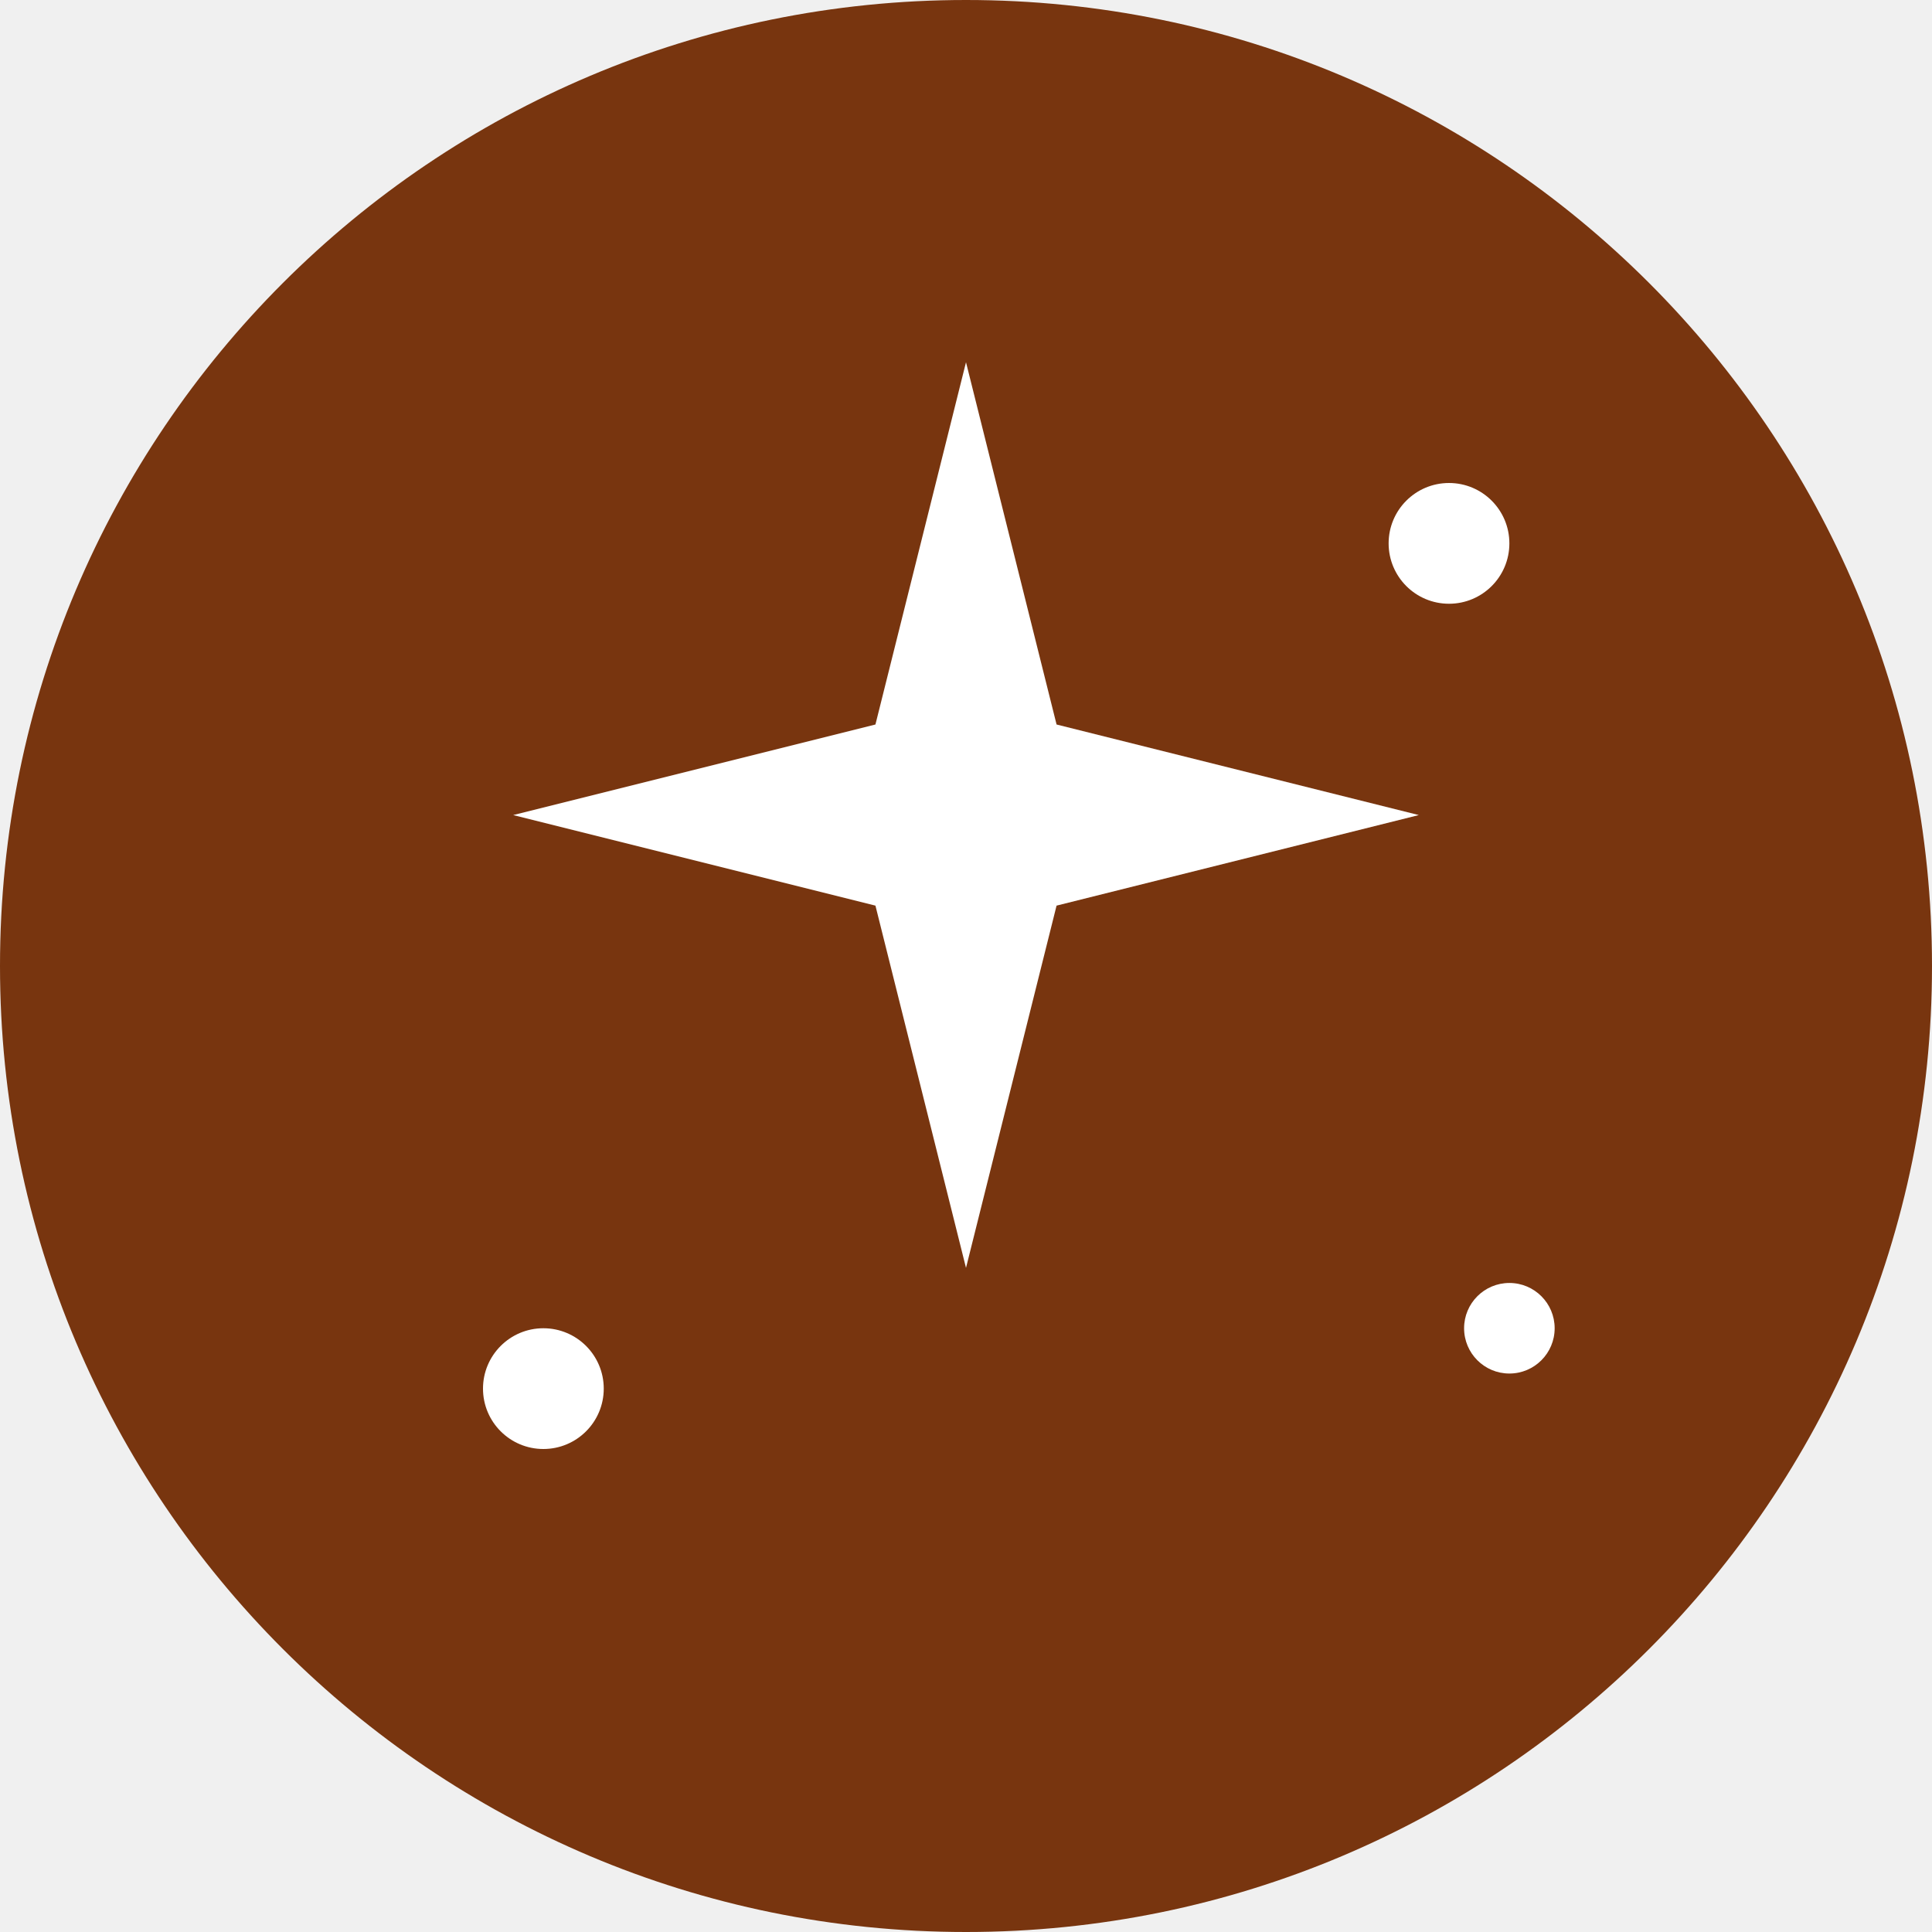
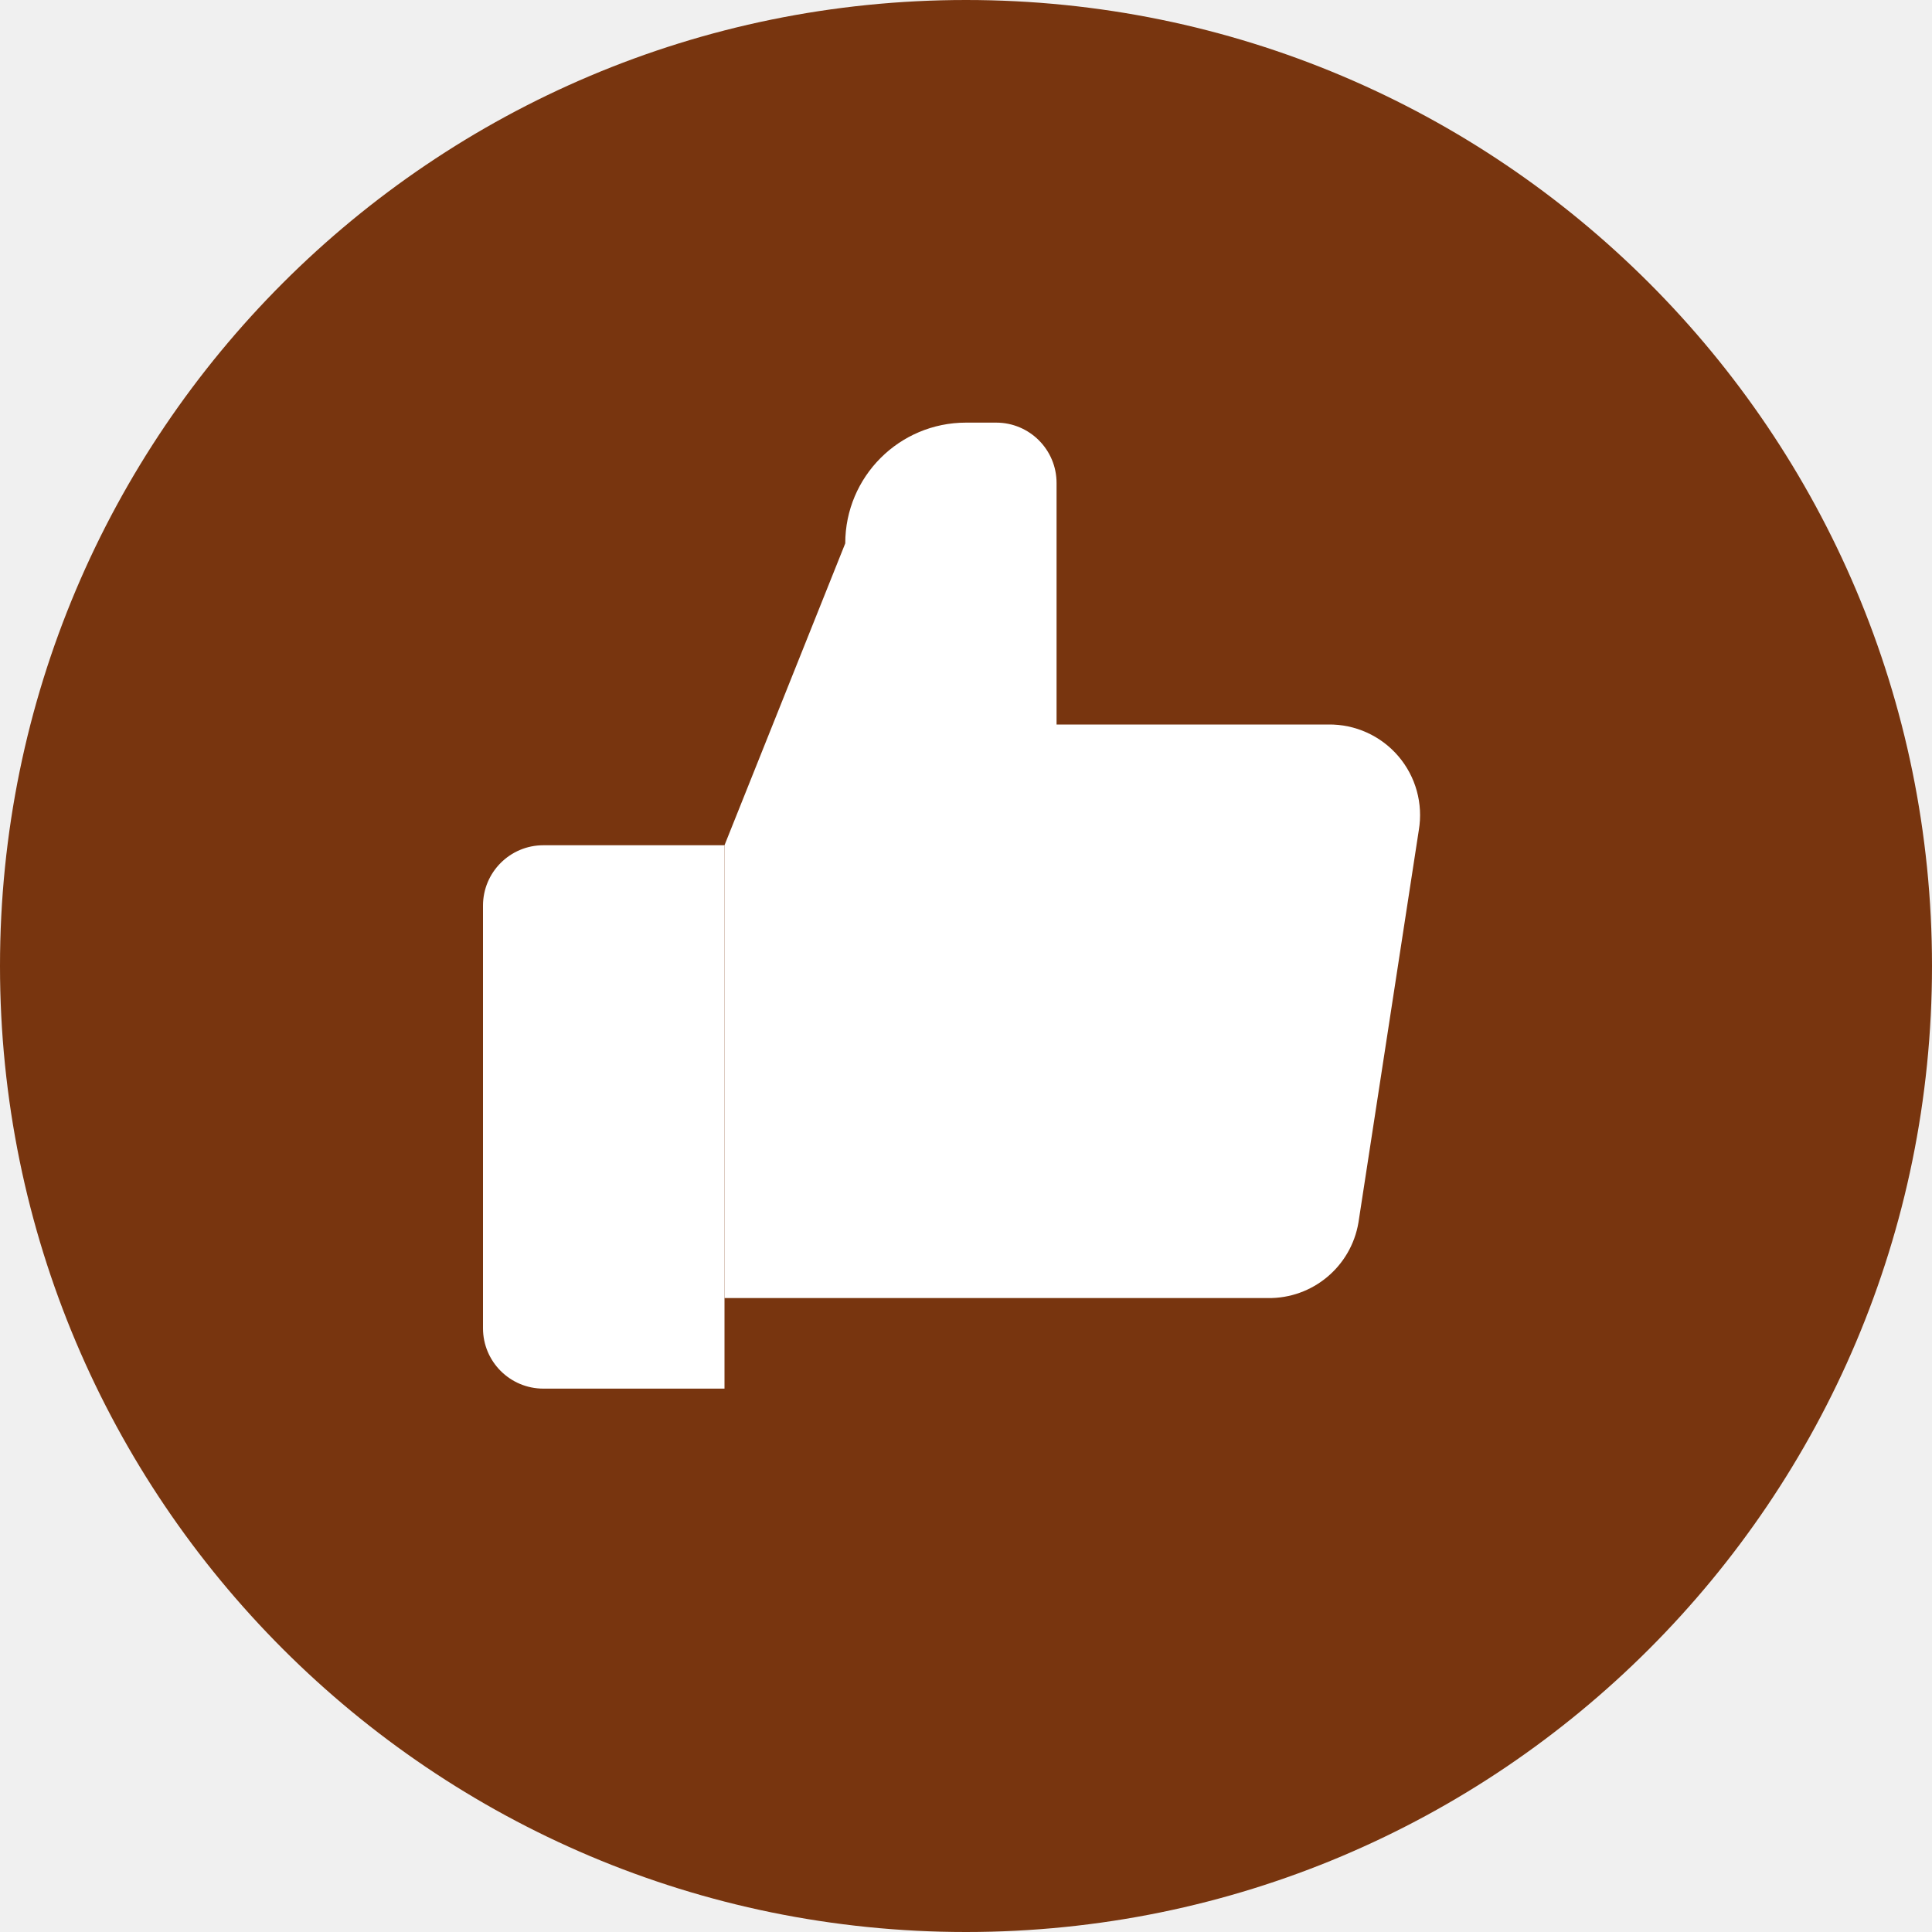
<svg xmlns="http://www.w3.org/2000/svg" viewBox="0 0 64 64">
  <style>
    .bg { fill: #78350f; }
    @media (prefers-color-scheme: dark) { .bg { fill: #60a5fa; } }
  </style>
  <circle cx="32" cy="32" r="32" class="bg" />
-   <path d="M32 12l3 12 12 3-12 3-3 12-3-12-12-3 12-3z" fill="#fff" />
-   <circle cx="48" cy="18" r="2" fill="#fff" />
-   <circle cx="18" cy="46" r="2" fill="#fff" />
-   <circle cx="50" cy="44" r="1.5" fill="#fff" />
+   <path d="M24 28v18h-6a2 2 0 0 1-2-2V30a2 2 0 0 1 2-2h6z" fill="#fff" />
+   <path d="M24 28l4-10a4 4 0 0 1 4-4h1a2 2 0 0 1 2 2v8h9a3 3 0 0 1 3 3.5l-2 13a3 3 0 0 1-3 2.5H24" fill="#fff" />
</svg>
